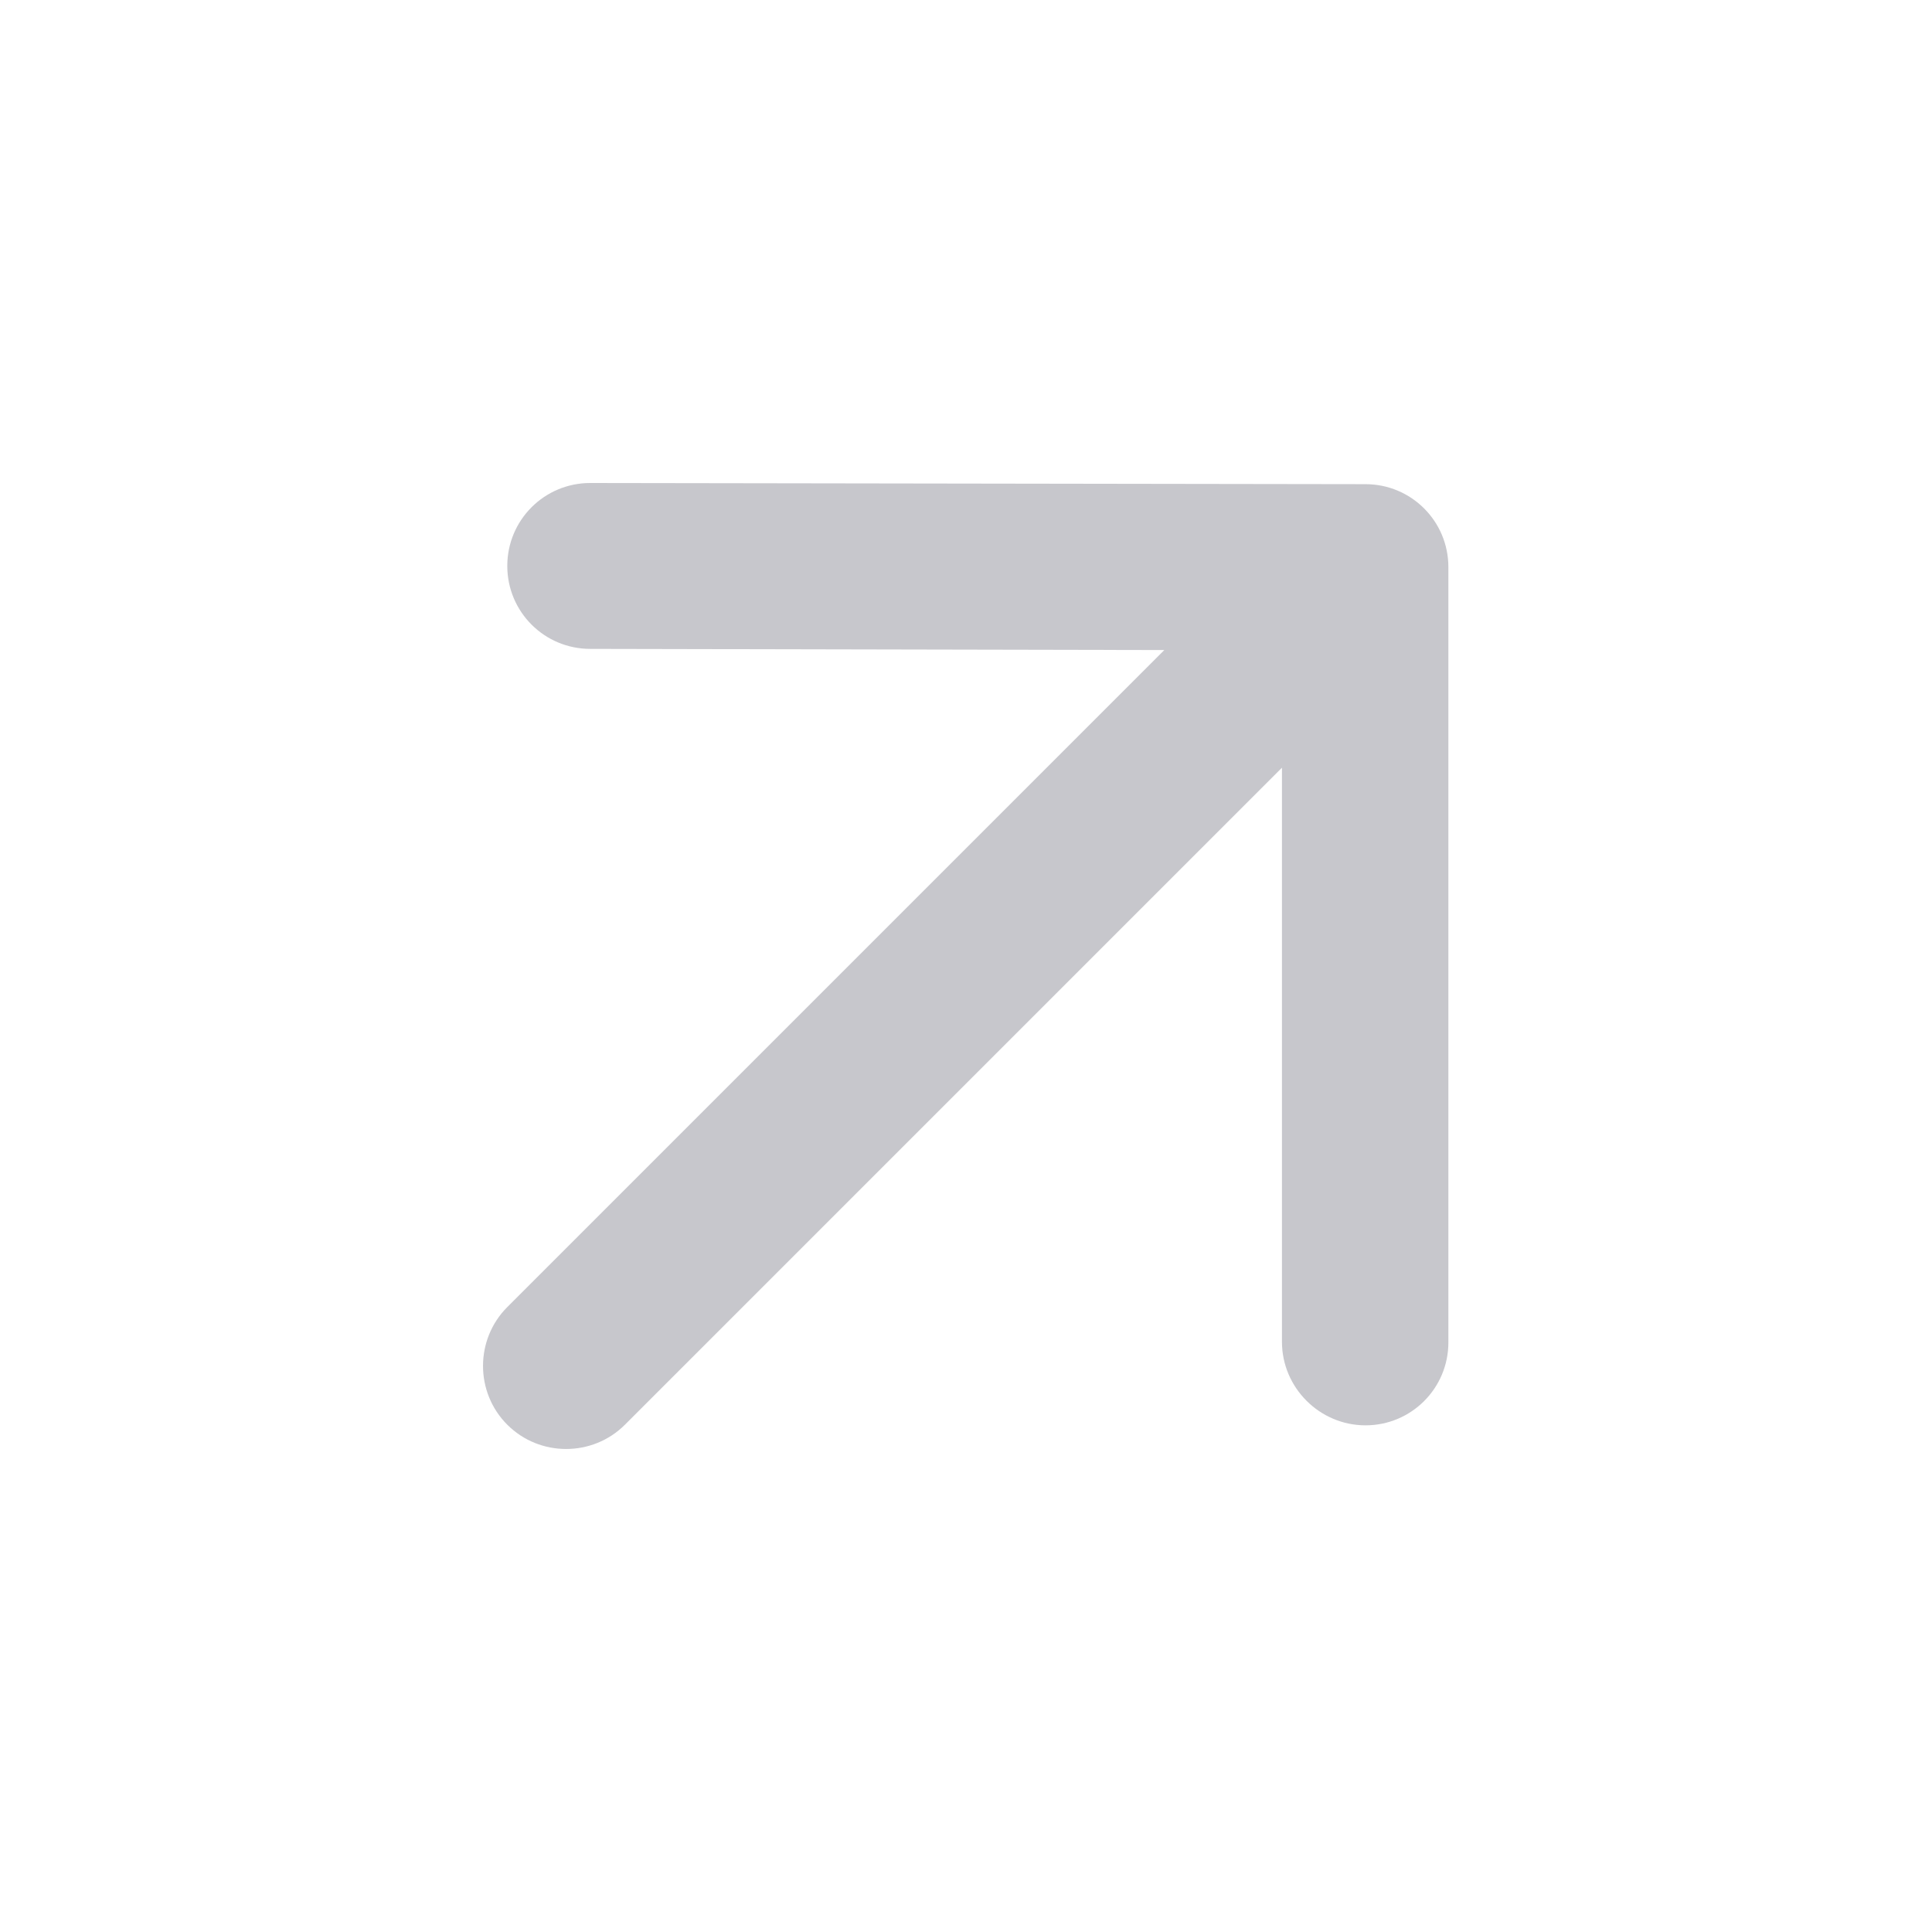
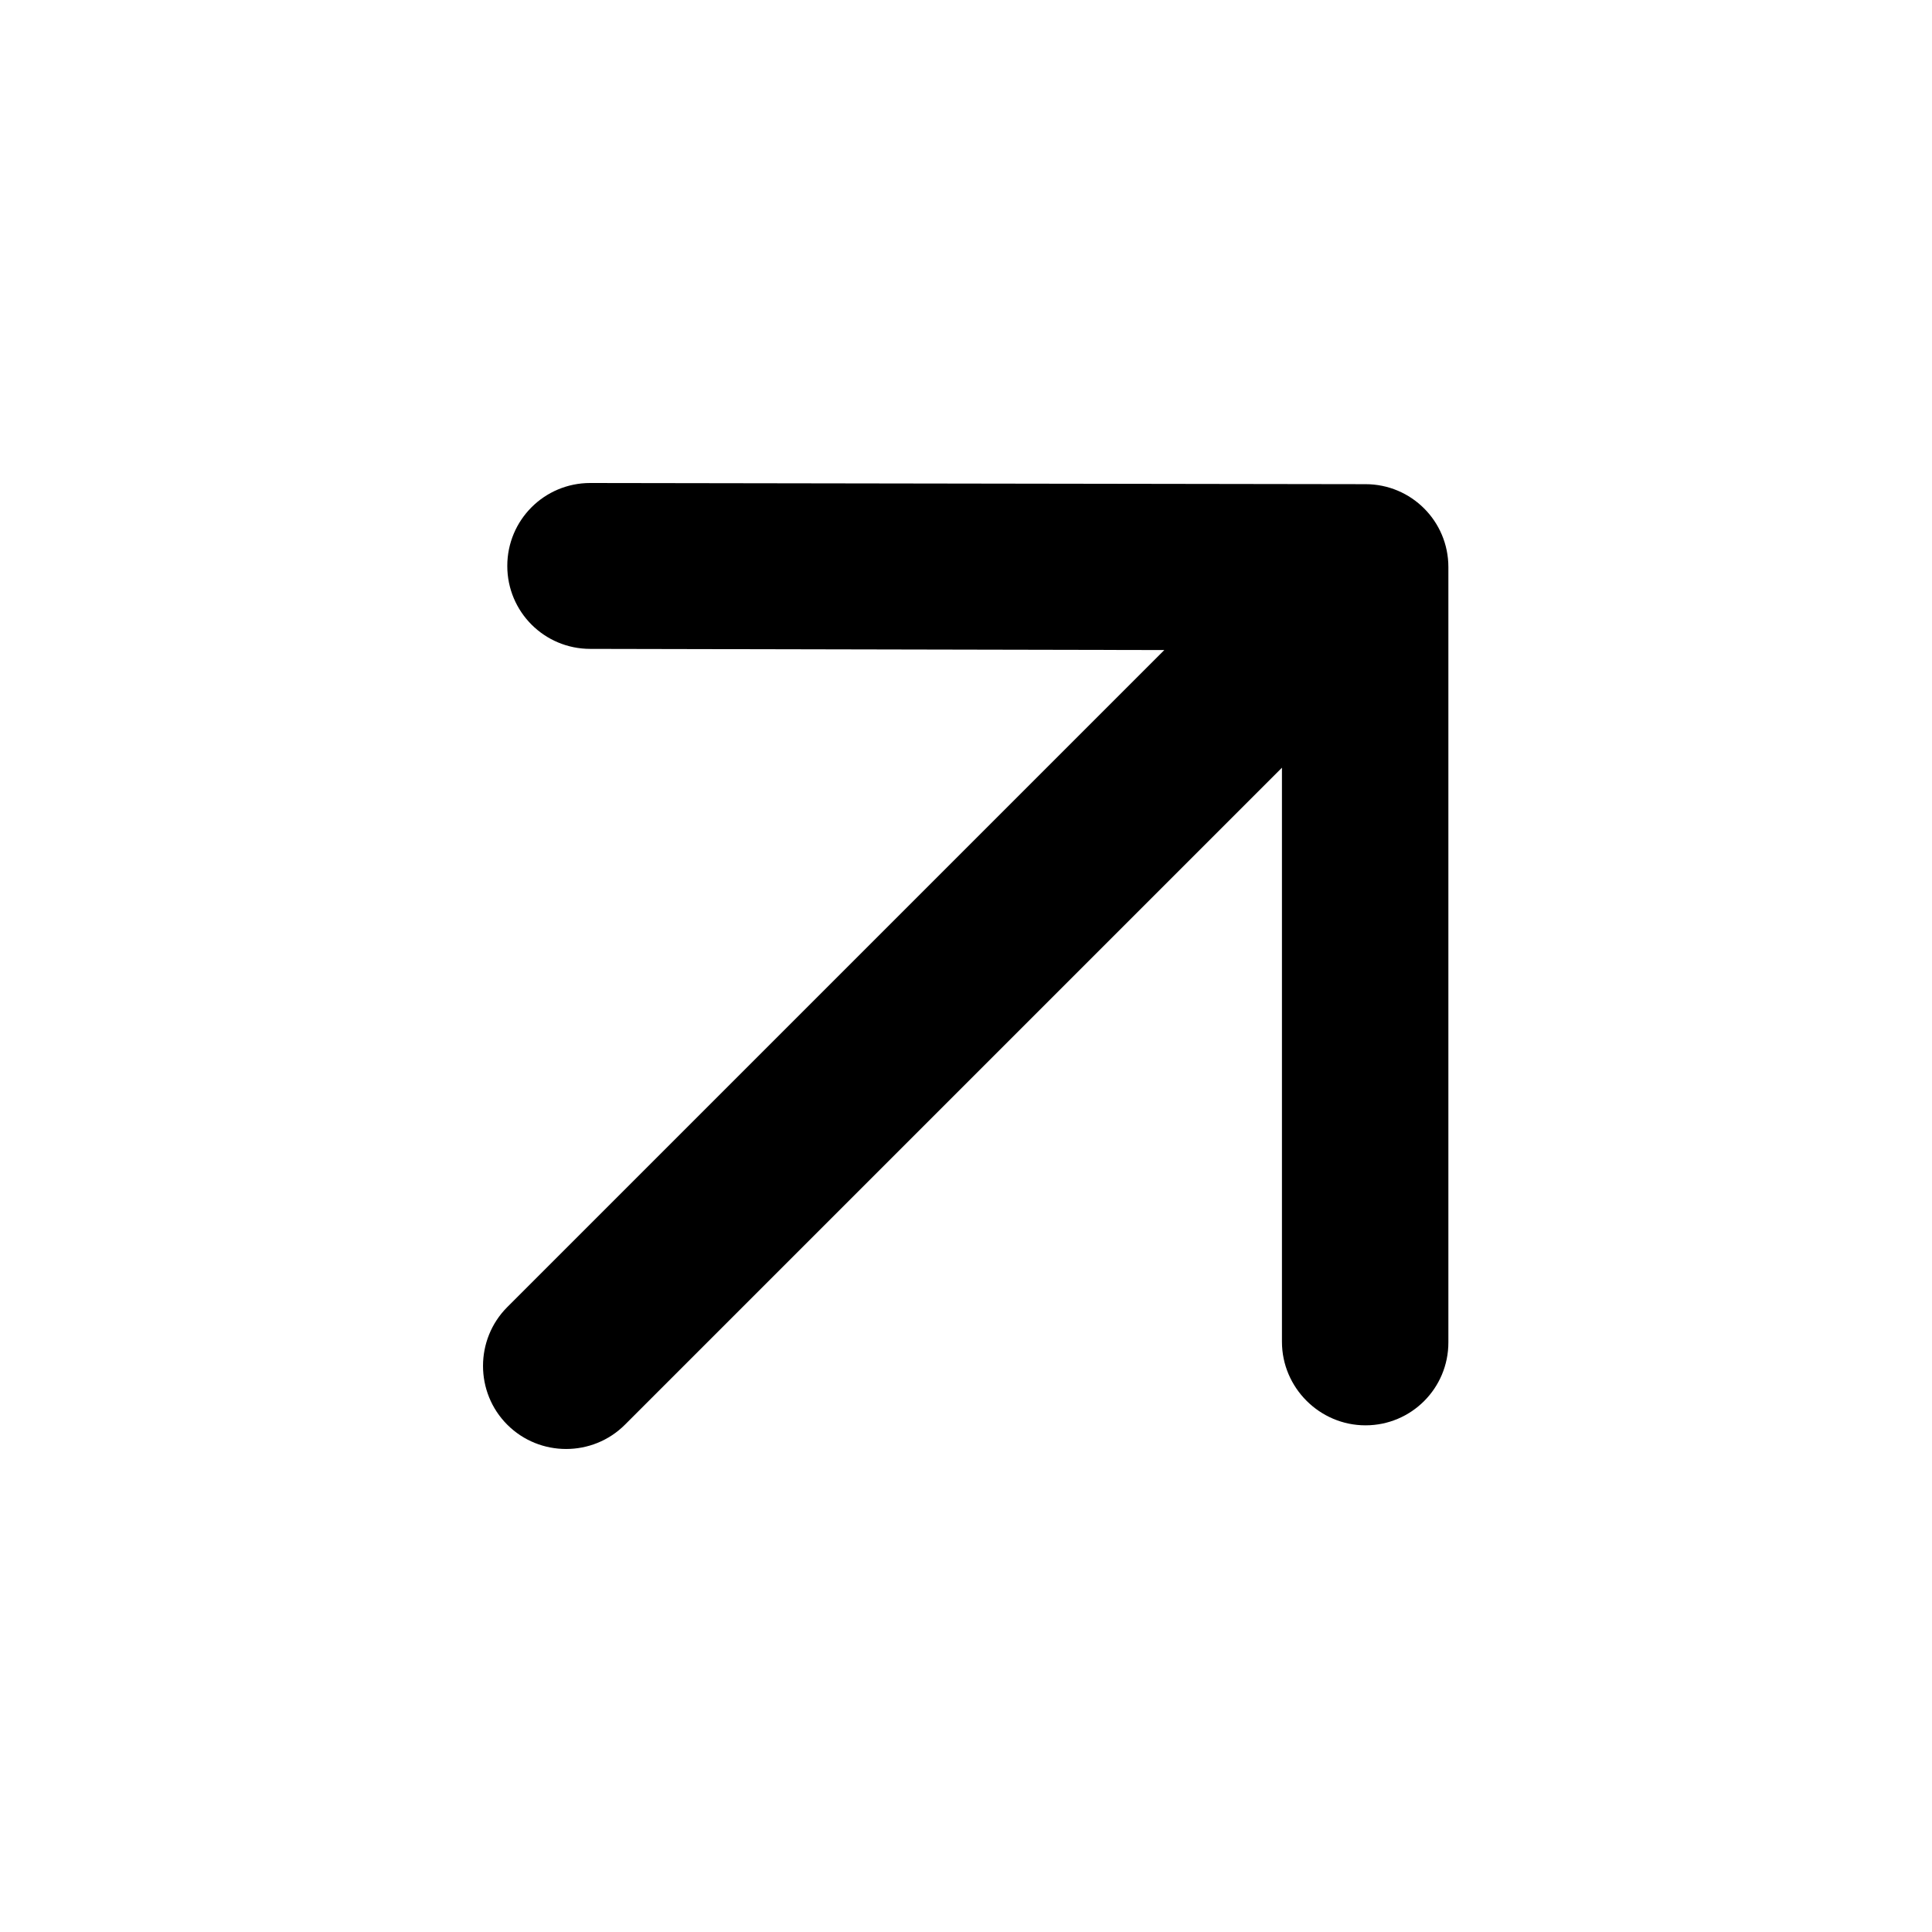
- <svg xmlns="http://www.w3.org/2000/svg" width="28" height="28" viewBox="0 0 28 28" fill="none">
-   <path d="M9.057 20.648L18.579 11.126L18.579 19.446C18.579 20.111 19.125 20.657 19.79 20.657C20.454 20.657 20.991 20.12 20.991 19.455L20.991 8.219C20.991 7.554 20.454 7.017 19.79 7.017L8.554 7C7.889 7 7.352 7.537 7.352 8.202C7.352 8.867 7.889 9.404 8.554 9.404L16.874 9.421L7.352 18.943C6.883 19.412 6.883 20.18 7.352 20.648C7.821 21.117 8.588 21.117 9.057 20.648Z" fill="#C7C7CC" />
+ <svg xmlns="http://www.w3.org/2000/svg" viewBox="0 0 28 28">
+   <path d="M9.057 20.648L18.579 11.126L18.579 19.446C18.579 20.111 19.125 20.657 19.79 20.657C20.454 20.657 20.991 20.12 20.991 19.455L20.991 8.219C20.991 7.554 20.454 7.017 19.79 7.017L8.554 7C7.889 7 7.352 7.537 7.352 8.202C7.352 8.867 7.889 9.404 8.554 9.404L16.874 9.421L7.352 18.943C6.883 19.412 6.883 20.18 7.352 20.648C7.821 21.117 8.588 21.117 9.057 20.648Z" fill="currentColor" />
</svg>
